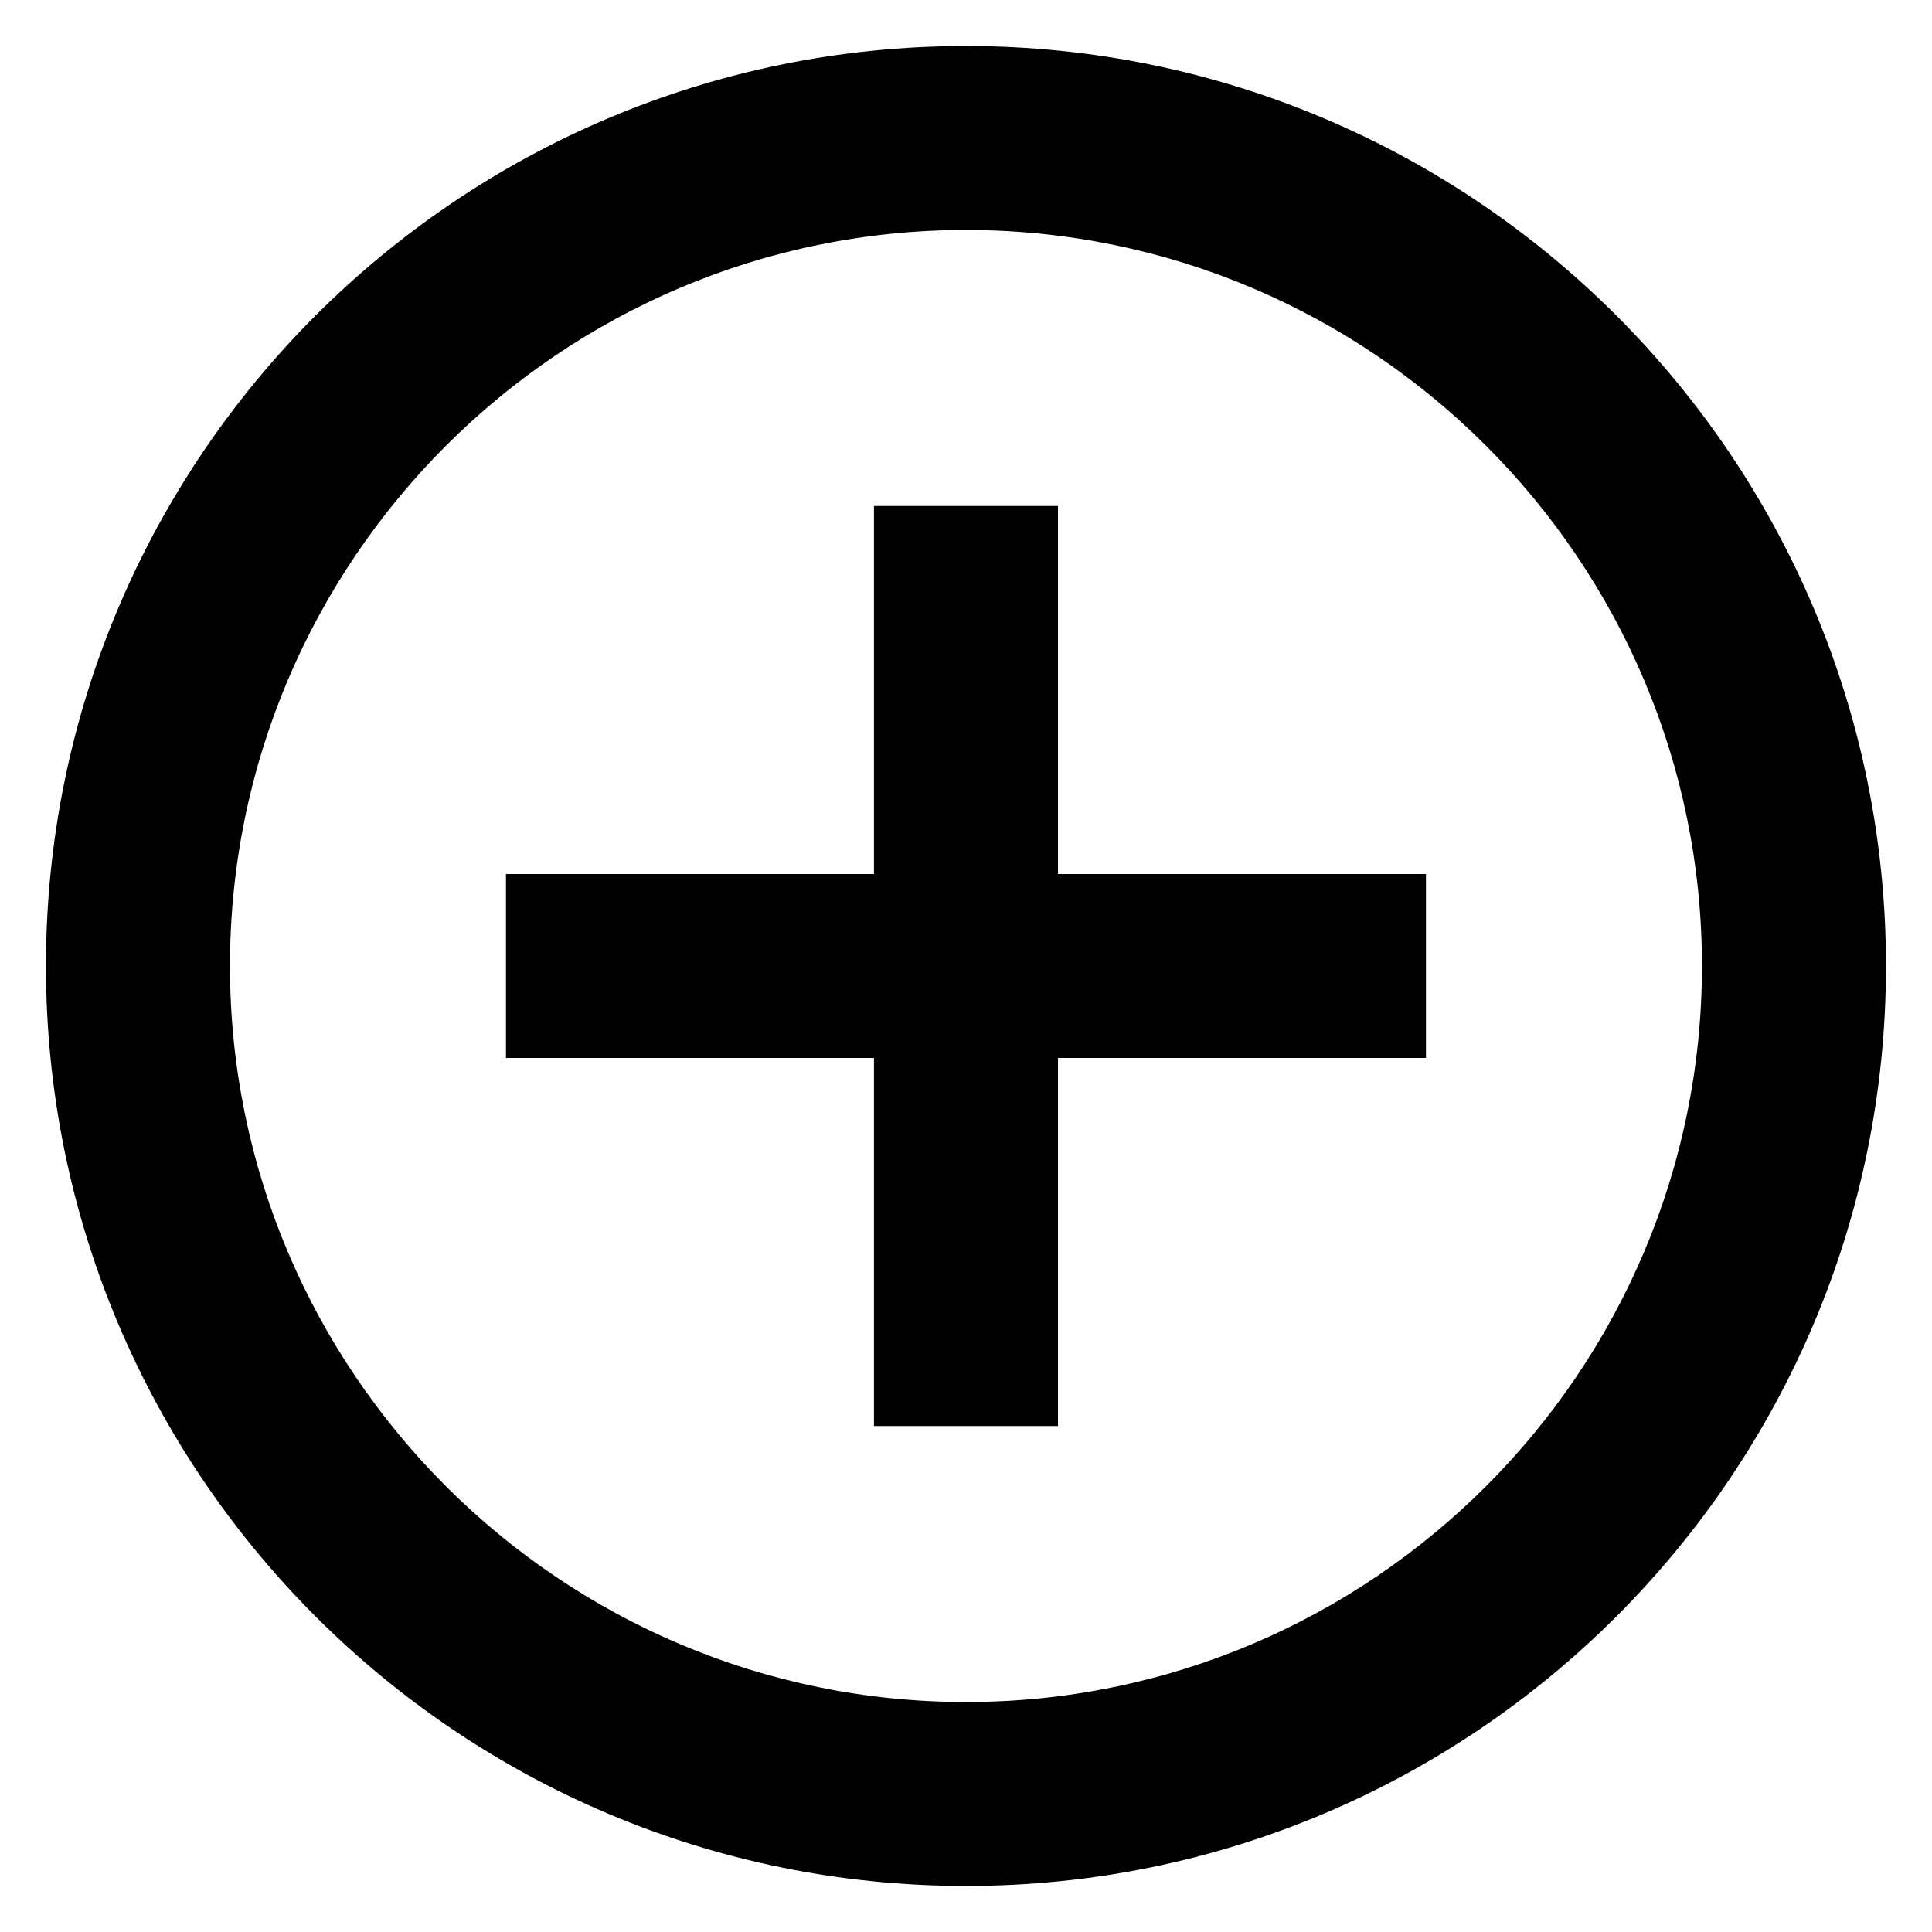
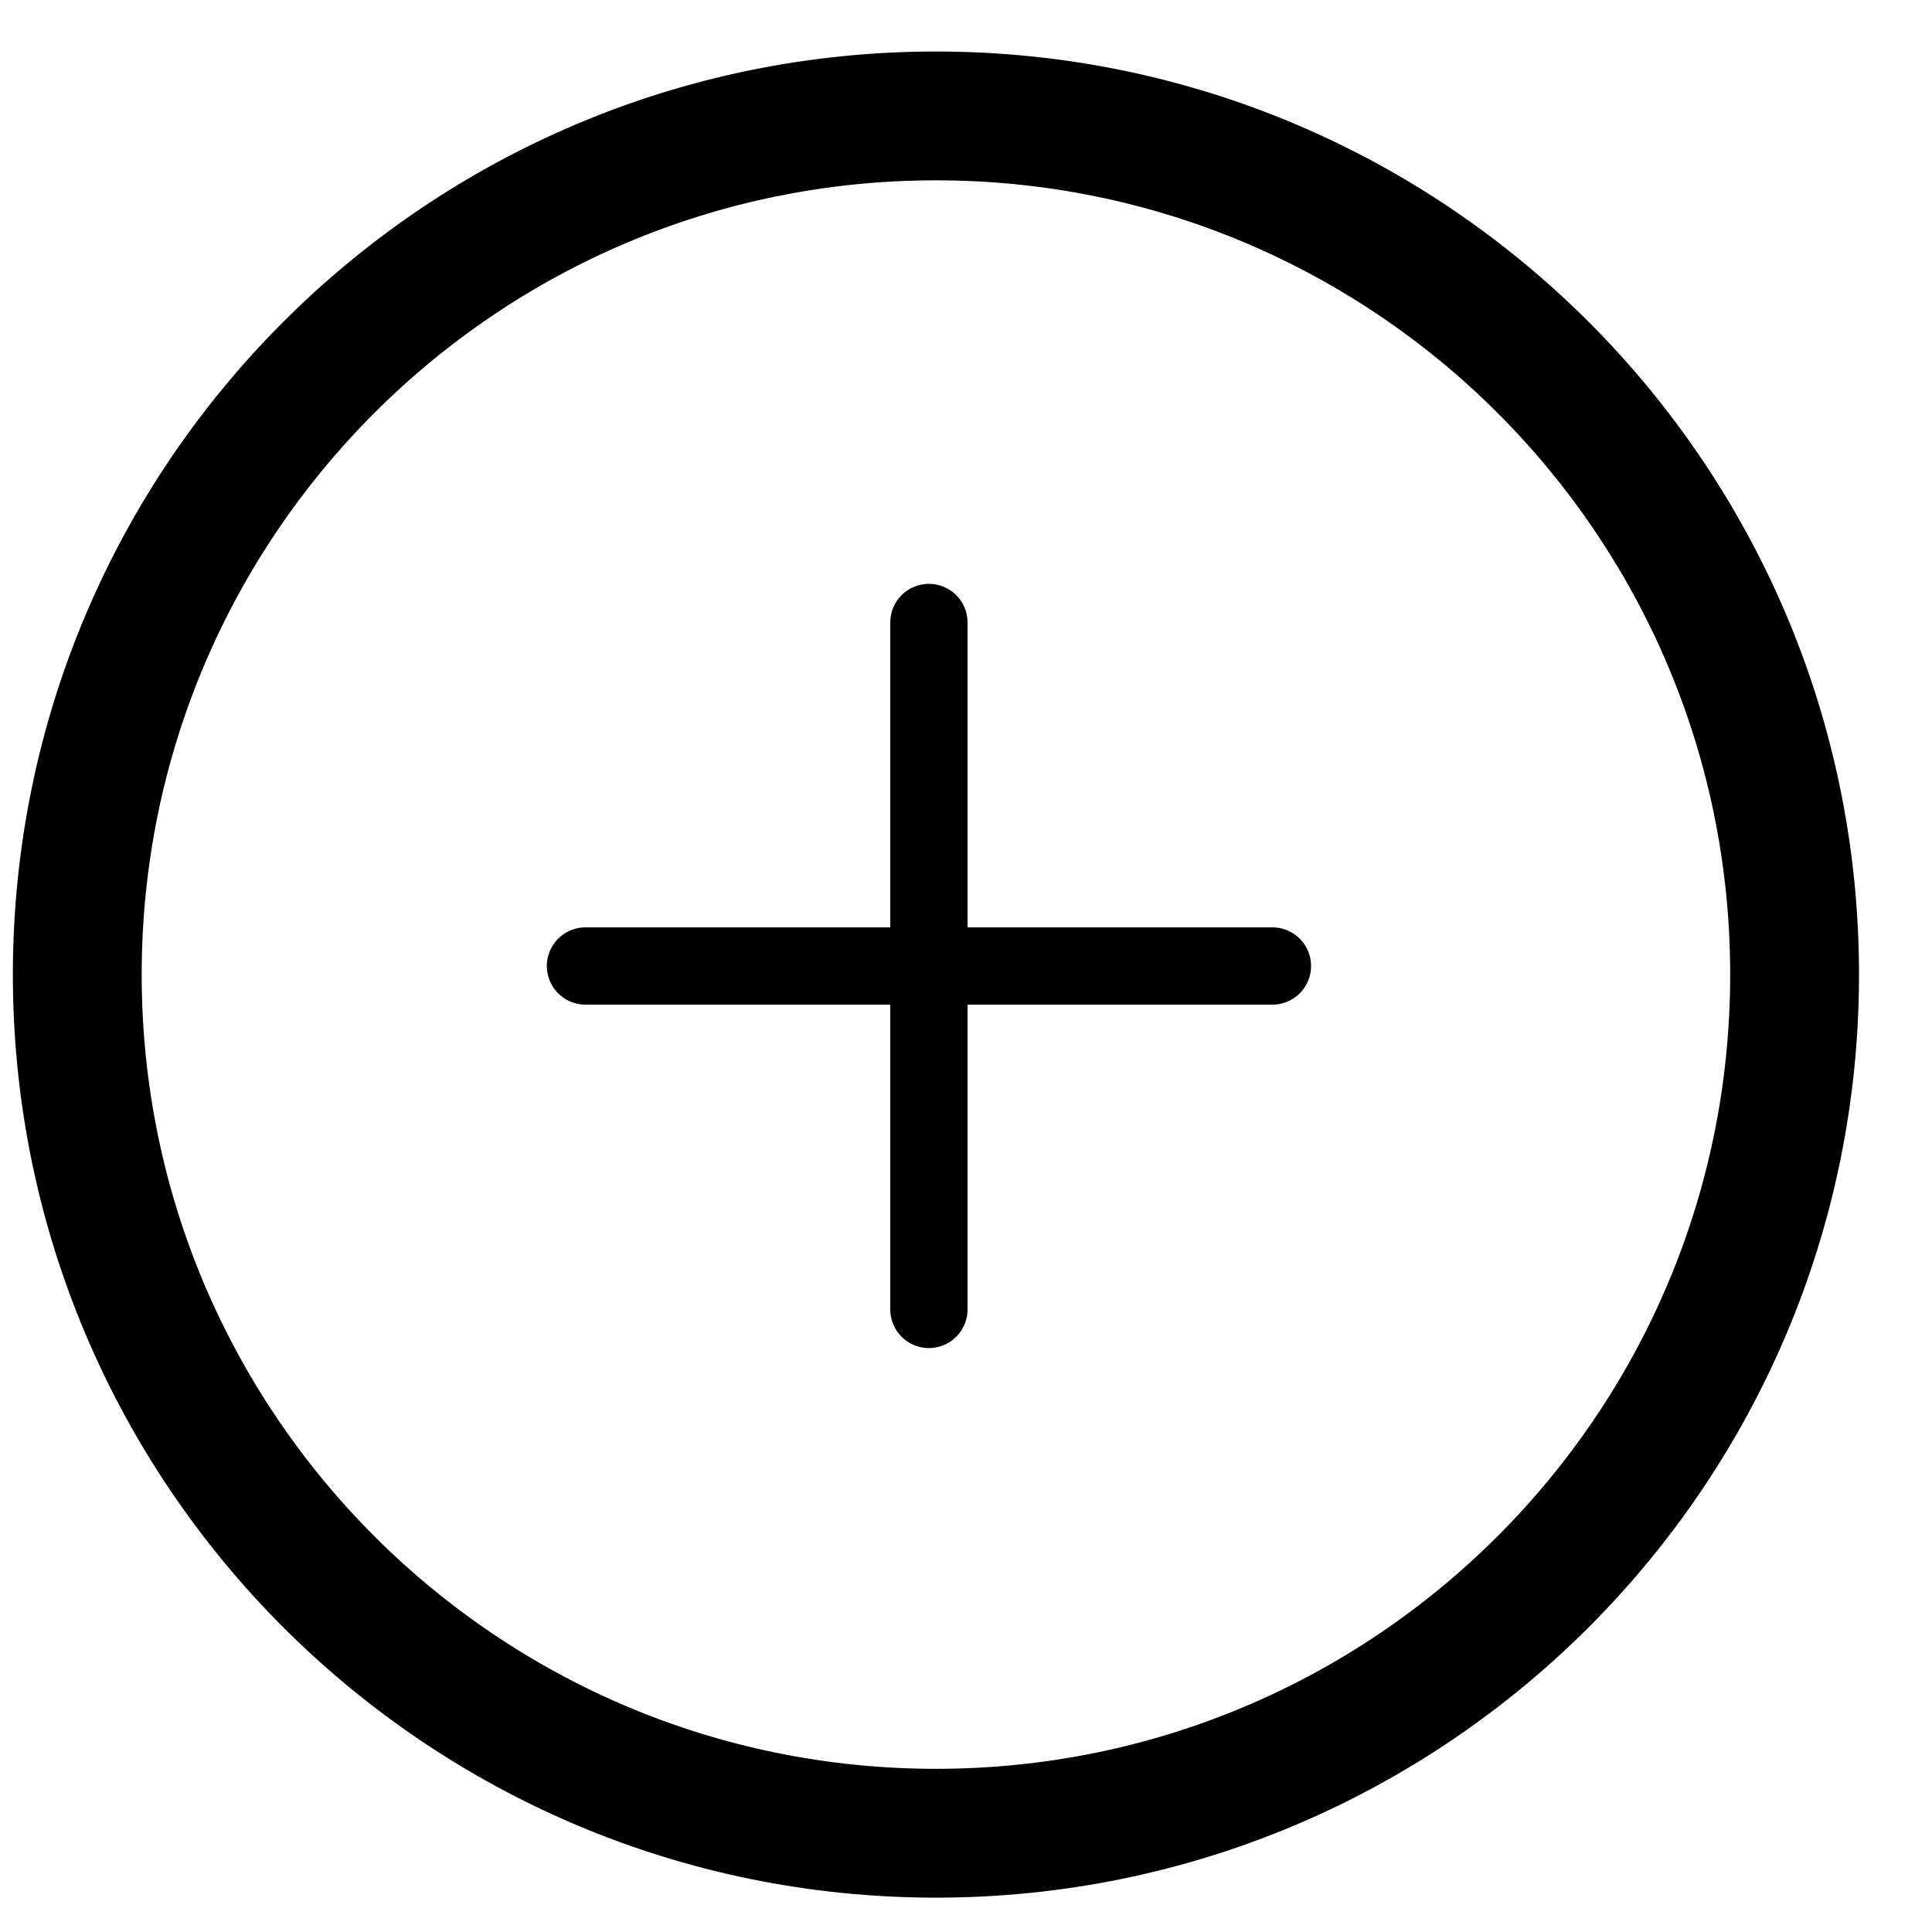
- <svg xmlns="http://www.w3.org/2000/svg" width="100%" height="100%" viewBox="0 0 28 28" fill="none">
-   <path d="M15.333 7.333L12.666 7.333L12.666 12.667L7.333 12.667L7.333 15.333L12.666 15.333L12.666 20.667L15.333 20.667L15.333 15.333L20.666 15.333L20.666 12.667L15.333 12.667L15.333 7.333ZM14 0.667C6.64 0.667 0.666 6.64 0.666 14C0.666 21.36 6.64 27.333 14 27.333C21.36 27.333 27.333 21.36 27.333 14C27.333 6.64 21.36 0.667 14 0.667ZM14 24.667C8.12 24.667 3.333 19.88 3.333 14C3.333 8.12 8.12 3.333 14 3.333C19.88 3.333 24.666 8.12 24.666 14C24.666 19.88 19.88 24.667 14 24.667Z" fill="currentColor" />
+ <svg xmlns="http://www.w3.org/2000/svg" width="100%" height="100%" viewBox="0 0 25 25" fill="none">
+   <path d="M12.02 8.055V16.944M16.465 12.5H7.576" stroke="currentColor" stroke-linecap="round" stroke-linejoin="round" />
+   <path d="M12.111 23.722C18.248 23.722 23.222 18.748 23.222 12.611C23.222 6.475 18.248 1.5 12.111 1.5C5.975 1.5 1 6.475 1 12.611C1 18.748 5.975 23.722 12.111 23.722Z" stroke="currentColor" stroke-width="1.667" stroke-linecap="round" />
</svg>
